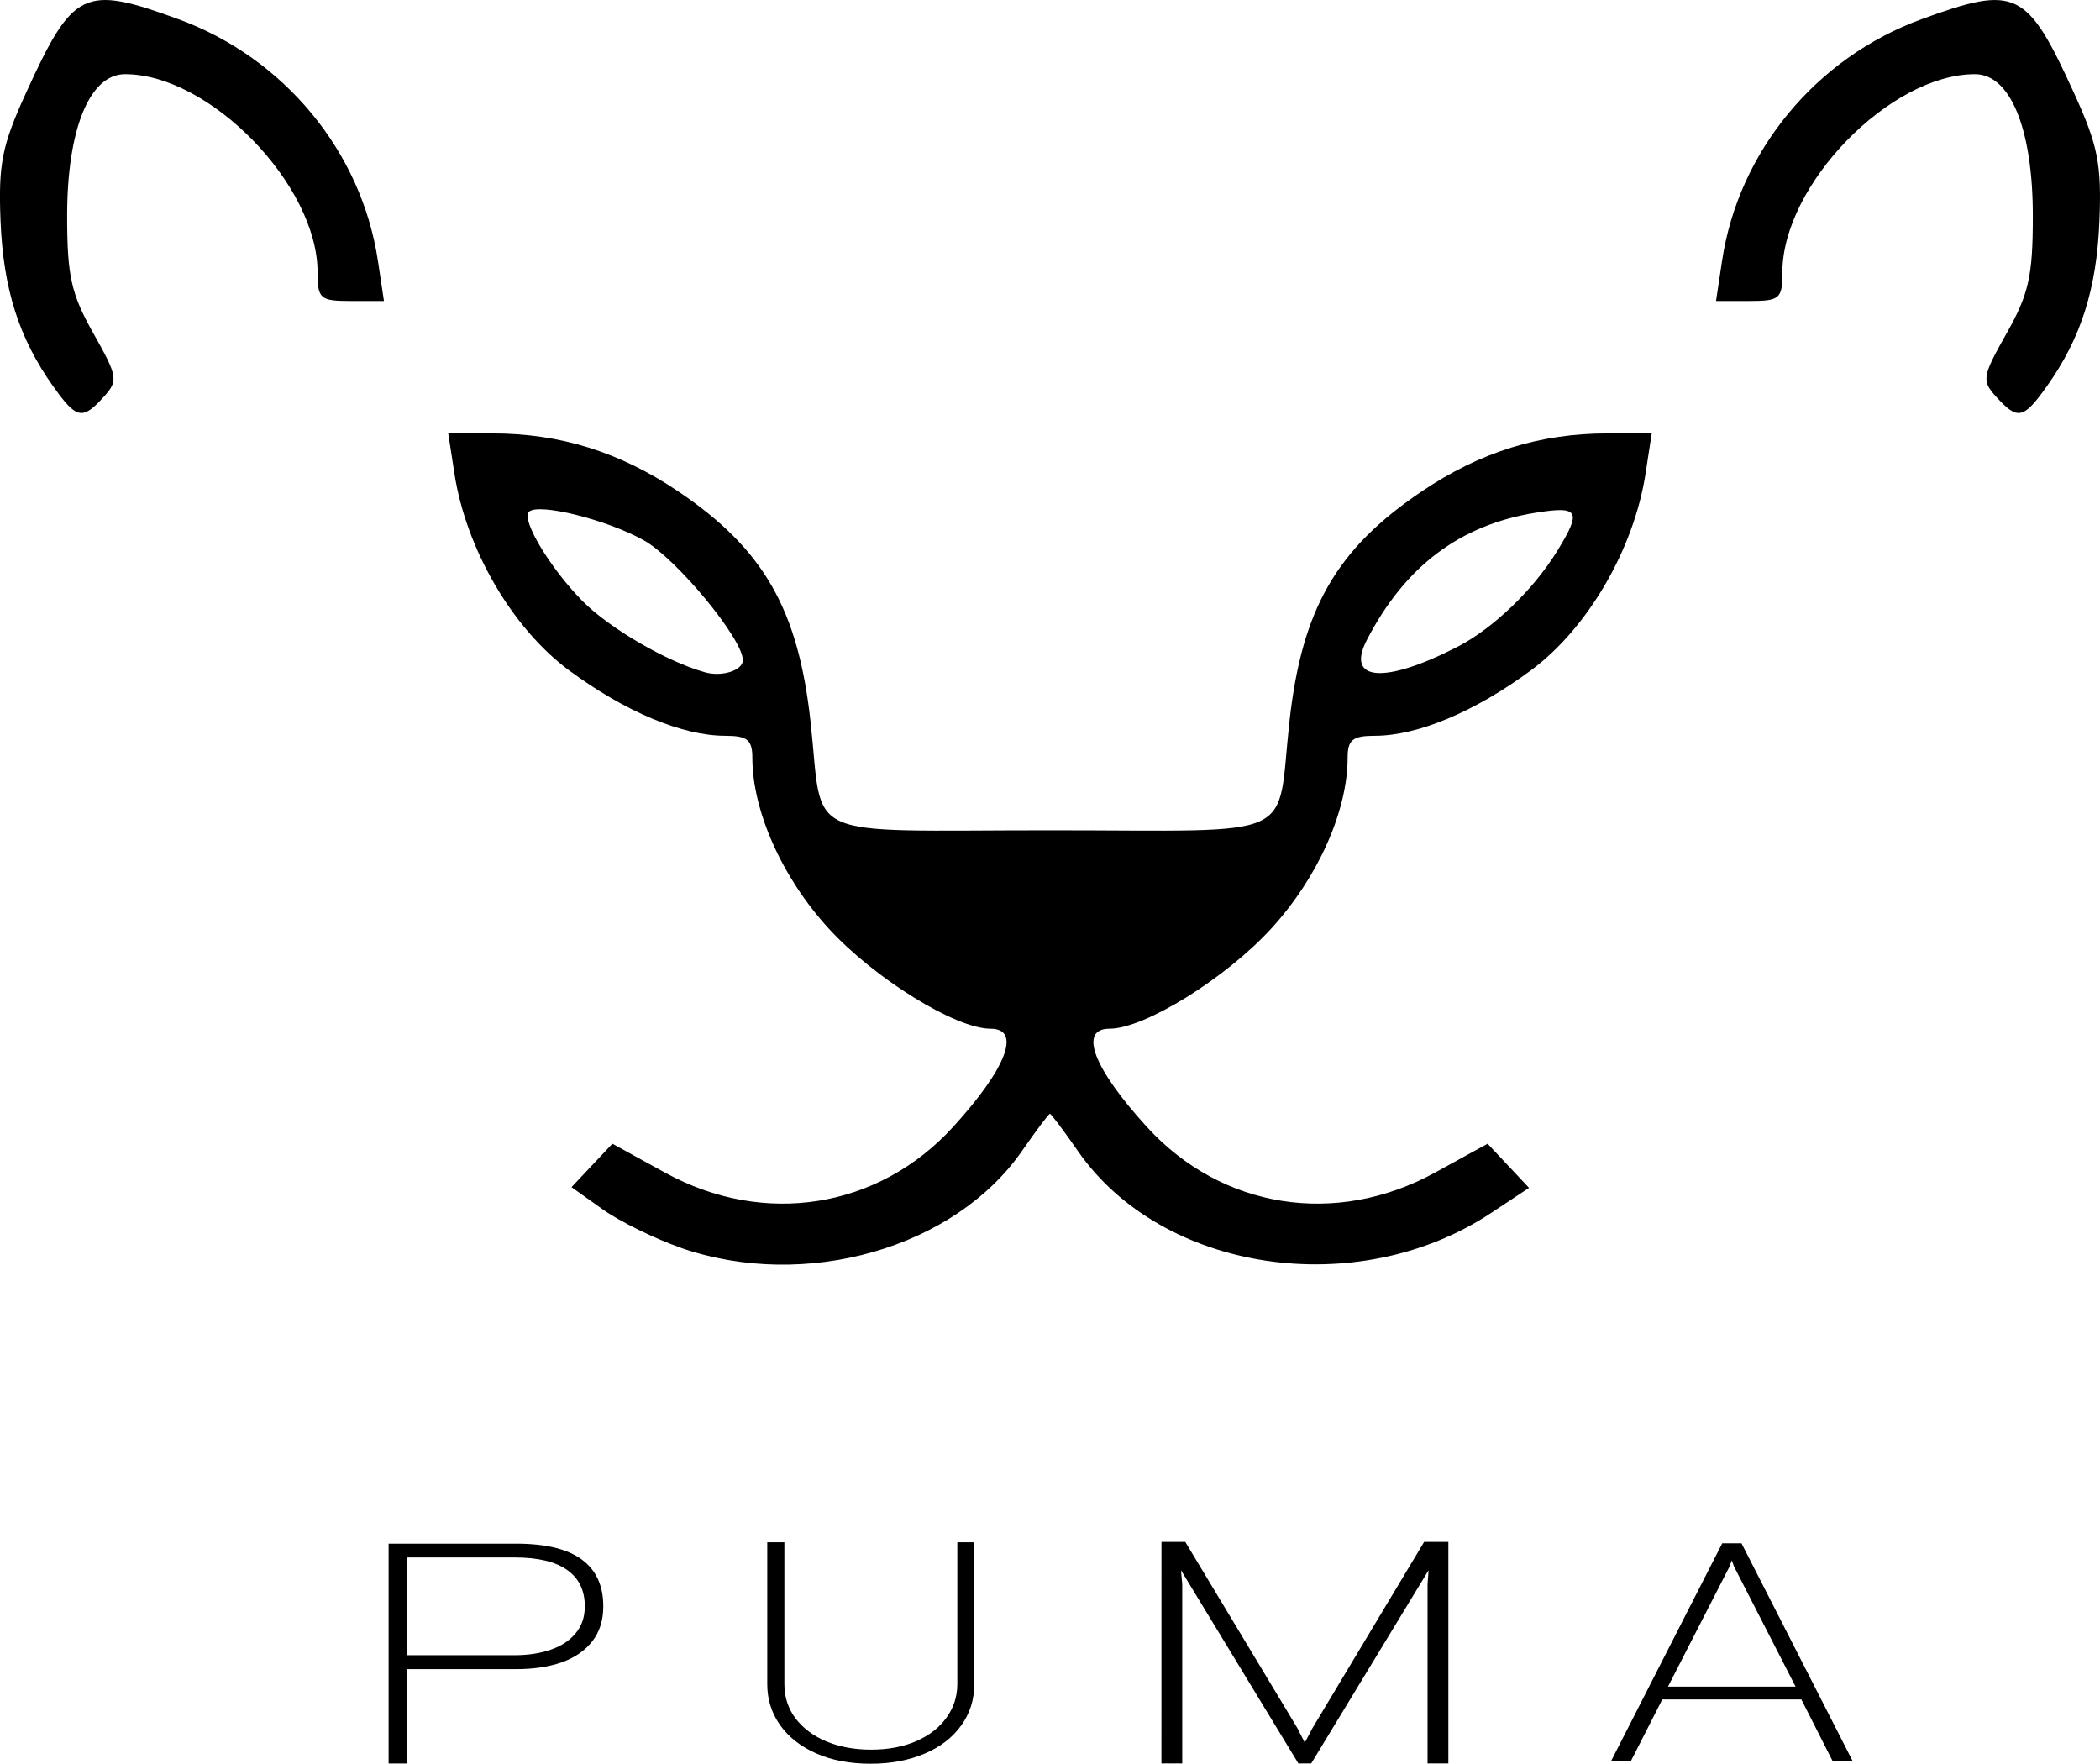
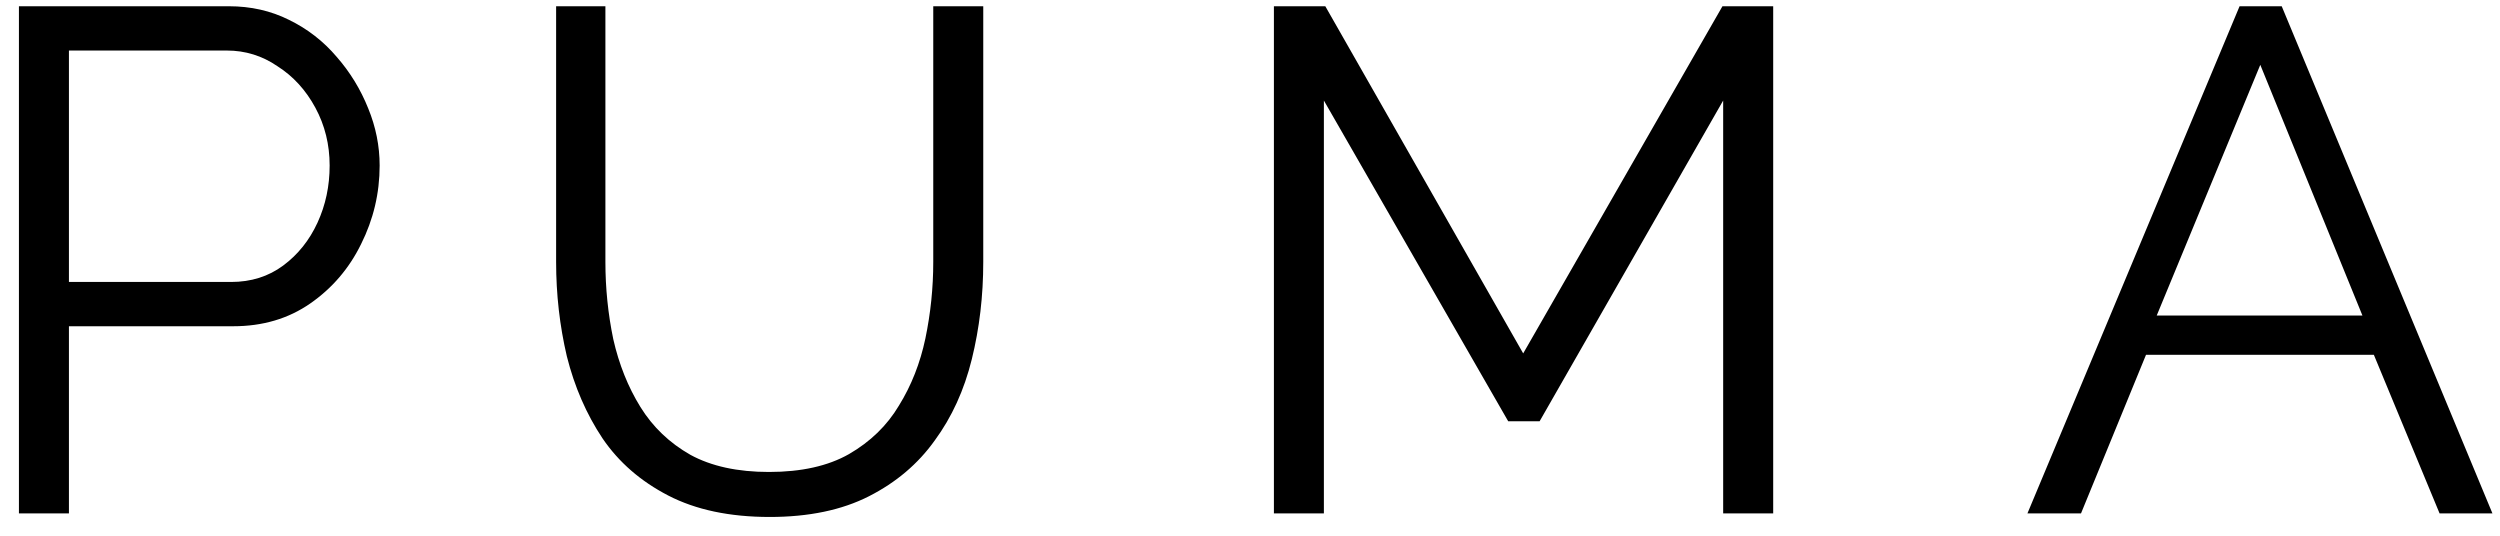
- <svg xmlns="http://www.w3.org/2000/svg" id="svg8" version="1.1" viewBox="0 0 58.794 49.38" height="49.38mm" width="58.794mm">
-   <defs id="defs2" />
-   <g id="layer1" transform="translate(-60.16438,-145.2963)">
-     <g id="g58">
-       <path style="fill:#000000;stroke-width:0.265" d="m 79.237,180.234 c -0.731,-0.253 -1.721,-0.739 -2.2,-1.08 l -0.872,-0.621 0.572,-0.608 0.572,-0.608 1.475,0.81 c 2.77,1.52 5.972,1.012 8.063,-1.279 1.5,-1.644 1.922,-2.751 1.047,-2.751 -0.98,0 -3.253,-1.409 -4.535,-2.812 -1.3,-1.422 -2.131,-3.286 -2.131,-4.776 0,-0.499 -0.142,-0.613 -0.76,-0.613 -1.197,0 -2.802,-0.672 -4.371,-1.831 -1.589,-1.174 -2.885,-3.4 -3.21,-5.511 l -0.173,-1.124 h 1.229 c 1.904,0 3.573,0.521 5.212,1.625 2.384,1.607 3.354,3.293 3.701,6.434 0.376,3.4 -0.385,3.053 6.705,3.053 7.09,0 6.329,0.347 6.705,-3.053 0.347,-3.141 1.317,-4.827 3.701,-6.434 1.639,-1.105 3.309,-1.625 5.212,-1.625 h 1.229 l -0.173,1.124 c -0.324,2.111 -1.621,4.337 -3.21,5.511 -1.569,1.159 -3.173,1.831 -4.371,1.831 -0.619,0 -0.76,0.114 -0.76,0.613 0,1.491 -0.831,3.354 -2.131,4.776 -1.282,1.403 -3.555,2.812 -4.535,2.812 -0.875,0 -0.453,1.108 1.047,2.751 2.091,2.291 5.293,2.799 8.063,1.279 l 1.475,-0.81 0.58,0.618 0.58,0.618 -1.059,0.701 c -3.752,2.483 -9.22,1.662 -11.576,-1.738 -0.395,-0.57 -0.746,-1.037 -0.779,-1.037 -0.033,0 -0.384,0.467 -0.779,1.037 -1.893,2.732 -6.069,3.921 -9.545,2.72 z m 1.725,-16.455 c 0,-0.596 -1.859,-2.846 -2.773,-3.356 -1.041,-0.582 -2.958,-1.056 -3.217,-0.797 -0.22,0.22 0.595,1.579 1.496,2.493 0.755,0.766 2.365,1.703 3.436,2 0.478,0.133 1.058,-0.054 1.058,-0.339 z m 20.009,-0.375 c 0.994,-0.512 2.115,-1.587 2.783,-2.669 0.701,-1.137 0.624,-1.279 -0.591,-1.085 -2.125,0.34 -3.664,1.5 -4.732,3.566 -0.598,1.157 0.501,1.238 2.54,0.188 z m -39.313,-7.284 c -0.963,-1.352 -1.403,-2.735 -1.479,-4.646 -0.063,-1.581 0.041,-2.102 0.706,-3.56 1.324,-2.903 1.621,-3.048 4.27,-2.082 2.962,1.08 5.13,3.705 5.59,6.767 l 0.169,1.124 h -0.929 c -0.858,0 -0.929,-0.061 -0.929,-0.802 0,-2.444 -3.016,-5.548 -5.391,-5.548 -0.993,0 -1.621,1.536 -1.621,3.969 0,1.678 0.113,2.184 0.732,3.282 0.688,1.22 0.705,1.327 0.29,1.786 -0.593,0.655 -0.759,0.621 -1.407,-0.29 z m 54.398,0.29 c -0.416,-0.459 -0.398,-0.566 0.29,-1.786 0.619,-1.097 0.732,-1.604 0.732,-3.282 0,-2.433 -0.627,-3.969 -1.621,-3.969 -2.375,0 -5.391,3.103 -5.391,5.548 0,0.741 -0.071,0.802 -0.929,0.802 h -0.929 l 0.169,-1.124 c 0.46,-3.062 2.628,-5.687 5.59,-6.767 2.648,-0.966 2.946,-0.82 4.27,2.082 0.665,1.458 0.768,1.98 0.706,3.56 -0.076,1.91 -0.516,3.293 -1.479,4.646 -0.649,0.911 -0.814,0.945 -1.407,0.29 z" id="path108" />
-       <g id="g46">
-         <g style="font-size:9.595px;line-height:1.25;font-family:Goldbill;-inkscape-font-specification:Goldbill;stroke-width:0.24" id="text18" transform="scale(1.102986,0.90663)" aria-label="P">
-           <path id="path24" style="font-size:9.595px;stroke-width:0.24" d="m 67.644,207.929 q 1.129,0 1.673,0.492 0.543,0.487 0.543,1.443 0,0.647 -0.281,1.082 -0.276,0.431 -0.773,0.647 -0.497,0.211 -1.162,0.211 h -2.774 v 2.914 h -0.459 v -6.789 z m -0.037,3.444 q 0.515,0 0.918,-0.169 0.403,-0.169 0.632,-0.506 0.234,-0.337 0.234,-0.834 0,-0.736 -0.445,-1.12 -0.445,-0.389 -1.34,-0.389 h -2.736 v 3.017 z" />
-         </g>
-         <g style="font-size:9.216px;line-height:1.25;font-family:Goldbill;-inkscape-font-specification:Goldbill;stroke-width:0.23" id="text36" transform="scale(1.074565,0.9306092)" aria-label="U">
-           <path id="path27" style="stroke-width:0.23" d="m 78.681,209.192 q -0.815,0 -1.427,-0.311 -0.612,-0.315 -0.945,-0.86 -0.329,-0.545 -0.329,-1.22 v -4.271 h 0.446 v 4.262 q 0,0.59 0.293,1.04 0.297,0.446 0.81,0.693 0.513,0.243 1.152,0.243 0.675,0 1.184,-0.257 0.513,-0.261 0.788,-0.711 0.279,-0.45 0.279,-1.008 v -4.262 h 0.441 v 4.271 q 0,0.707 -0.347,1.251 -0.342,0.545 -0.959,0.842 -0.612,0.297 -1.386,0.297 z" />
-         </g>
-         <g style="font-size:10.384px;line-height:1.25;font-family:Goldbill;-inkscape-font-specification:Goldbill;stroke-width:0.26" id="text40" transform="scale(1.184723,0.8440789)" aria-label="M">
-           <path id="path30" style="stroke-width:0.26" d="m 78.231,223.28 h 0.563 l 2.647,6.171 0.177,0.487 0.183,-0.487 2.637,-6.171 h 0.573 v 7.347 h -0.492 v -5.948 l 0.025,-0.461 -2.774,6.409 H 81.466 l -2.774,-6.409 0.03,0.461 v 5.948 h -0.492 z" />
-         </g>
-         <g style="font-size:9.625px;line-height:1.25;font-family:Goldbill;-inkscape-font-specification:Goldbill;stroke-width:0.241" id="text44" transform="scale(1.114924,0.8969222)" aria-label="A">
-           <path id="path33" style="stroke-width:0.241" d="m 97.21,210.168 h 0.484 l 2.796,6.81 h -0.503 l -0.79,-1.936 h -3.492 l -0.794,1.936 H 94.414 Z m 1.842,4.474 -1.546,-3.75 -0.056,-0.193 -0.056,0.193 -1.546,3.75 z" />
-         </g>
-       </g>
-     </g>
-   </g>
+ <svg xmlns="http://www.w3.org/2000/svg" width="112" height="24" viewBox="0 0 112 24" fill="none">
+   <path d="M0.848 23V0.28H10.256C11.237 0.28 12.133 0.483 12.944 0.888C13.776 1.293 14.491 1.848 15.088 2.552C15.685 3.235 16.155 4.003 16.496 4.856C16.837 5.688 17.008 6.541 17.008 7.416C17.008 8.653 16.731 9.827 16.176 10.936C15.643 12.024 14.885 12.909 13.904 13.592C12.923 14.275 11.771 14.616 10.448 14.616H3.088V23H0.848ZM3.088 12.632H10.352C11.248 12.632 12.027 12.387 12.688 11.896C13.349 11.405 13.861 10.765 14.224 9.976C14.587 9.187 14.768 8.333 14.768 7.416C14.768 6.477 14.555 5.613 14.128 4.824C13.701 4.035 13.136 3.416 12.432 2.968C11.749 2.499 10.992 2.264 10.16 2.264H3.088V12.632ZM34.482 23.16C32.69 23.16 31.176 22.84 29.938 22.2C28.701 21.56 27.72 20.707 26.994 19.64C26.269 18.552 25.736 17.325 25.394 15.96C25.074 14.595 24.914 13.187 24.914 11.736V0.28H27.122V11.736C27.122 12.909 27.24 14.061 27.474 15.192C27.73 16.323 28.136 17.336 28.69 18.232C29.245 19.128 29.992 19.843 30.93 20.376C31.869 20.888 33.042 21.144 34.45 21.144C35.901 21.144 37.096 20.877 38.034 20.344C38.994 19.789 39.741 19.064 40.274 18.168C40.829 17.272 41.224 16.269 41.458 15.16C41.693 14.029 41.81 12.888 41.81 11.736V0.28H44.05V11.736C44.05 13.251 43.88 14.701 43.538 16.088C43.197 17.475 42.642 18.691 41.874 19.736C41.128 20.781 40.146 21.613 38.93 22.232C37.714 22.851 36.232 23.16 34.482 23.16ZM77.198 23V4.504L68.975 18.872H67.567L59.31 4.504V23H57.071V0.28H59.374L68.239 15.832L77.166 0.28H79.439V23H77.198ZM100.333 0.28H102.221L111.661 23H109.293L106.349 15.896H96.141L93.229 23H90.829L100.333 0.28ZM105.837 14.136L101.261 2.904L96.621 14.136H105.837Z" fill="black" />
</svg>
